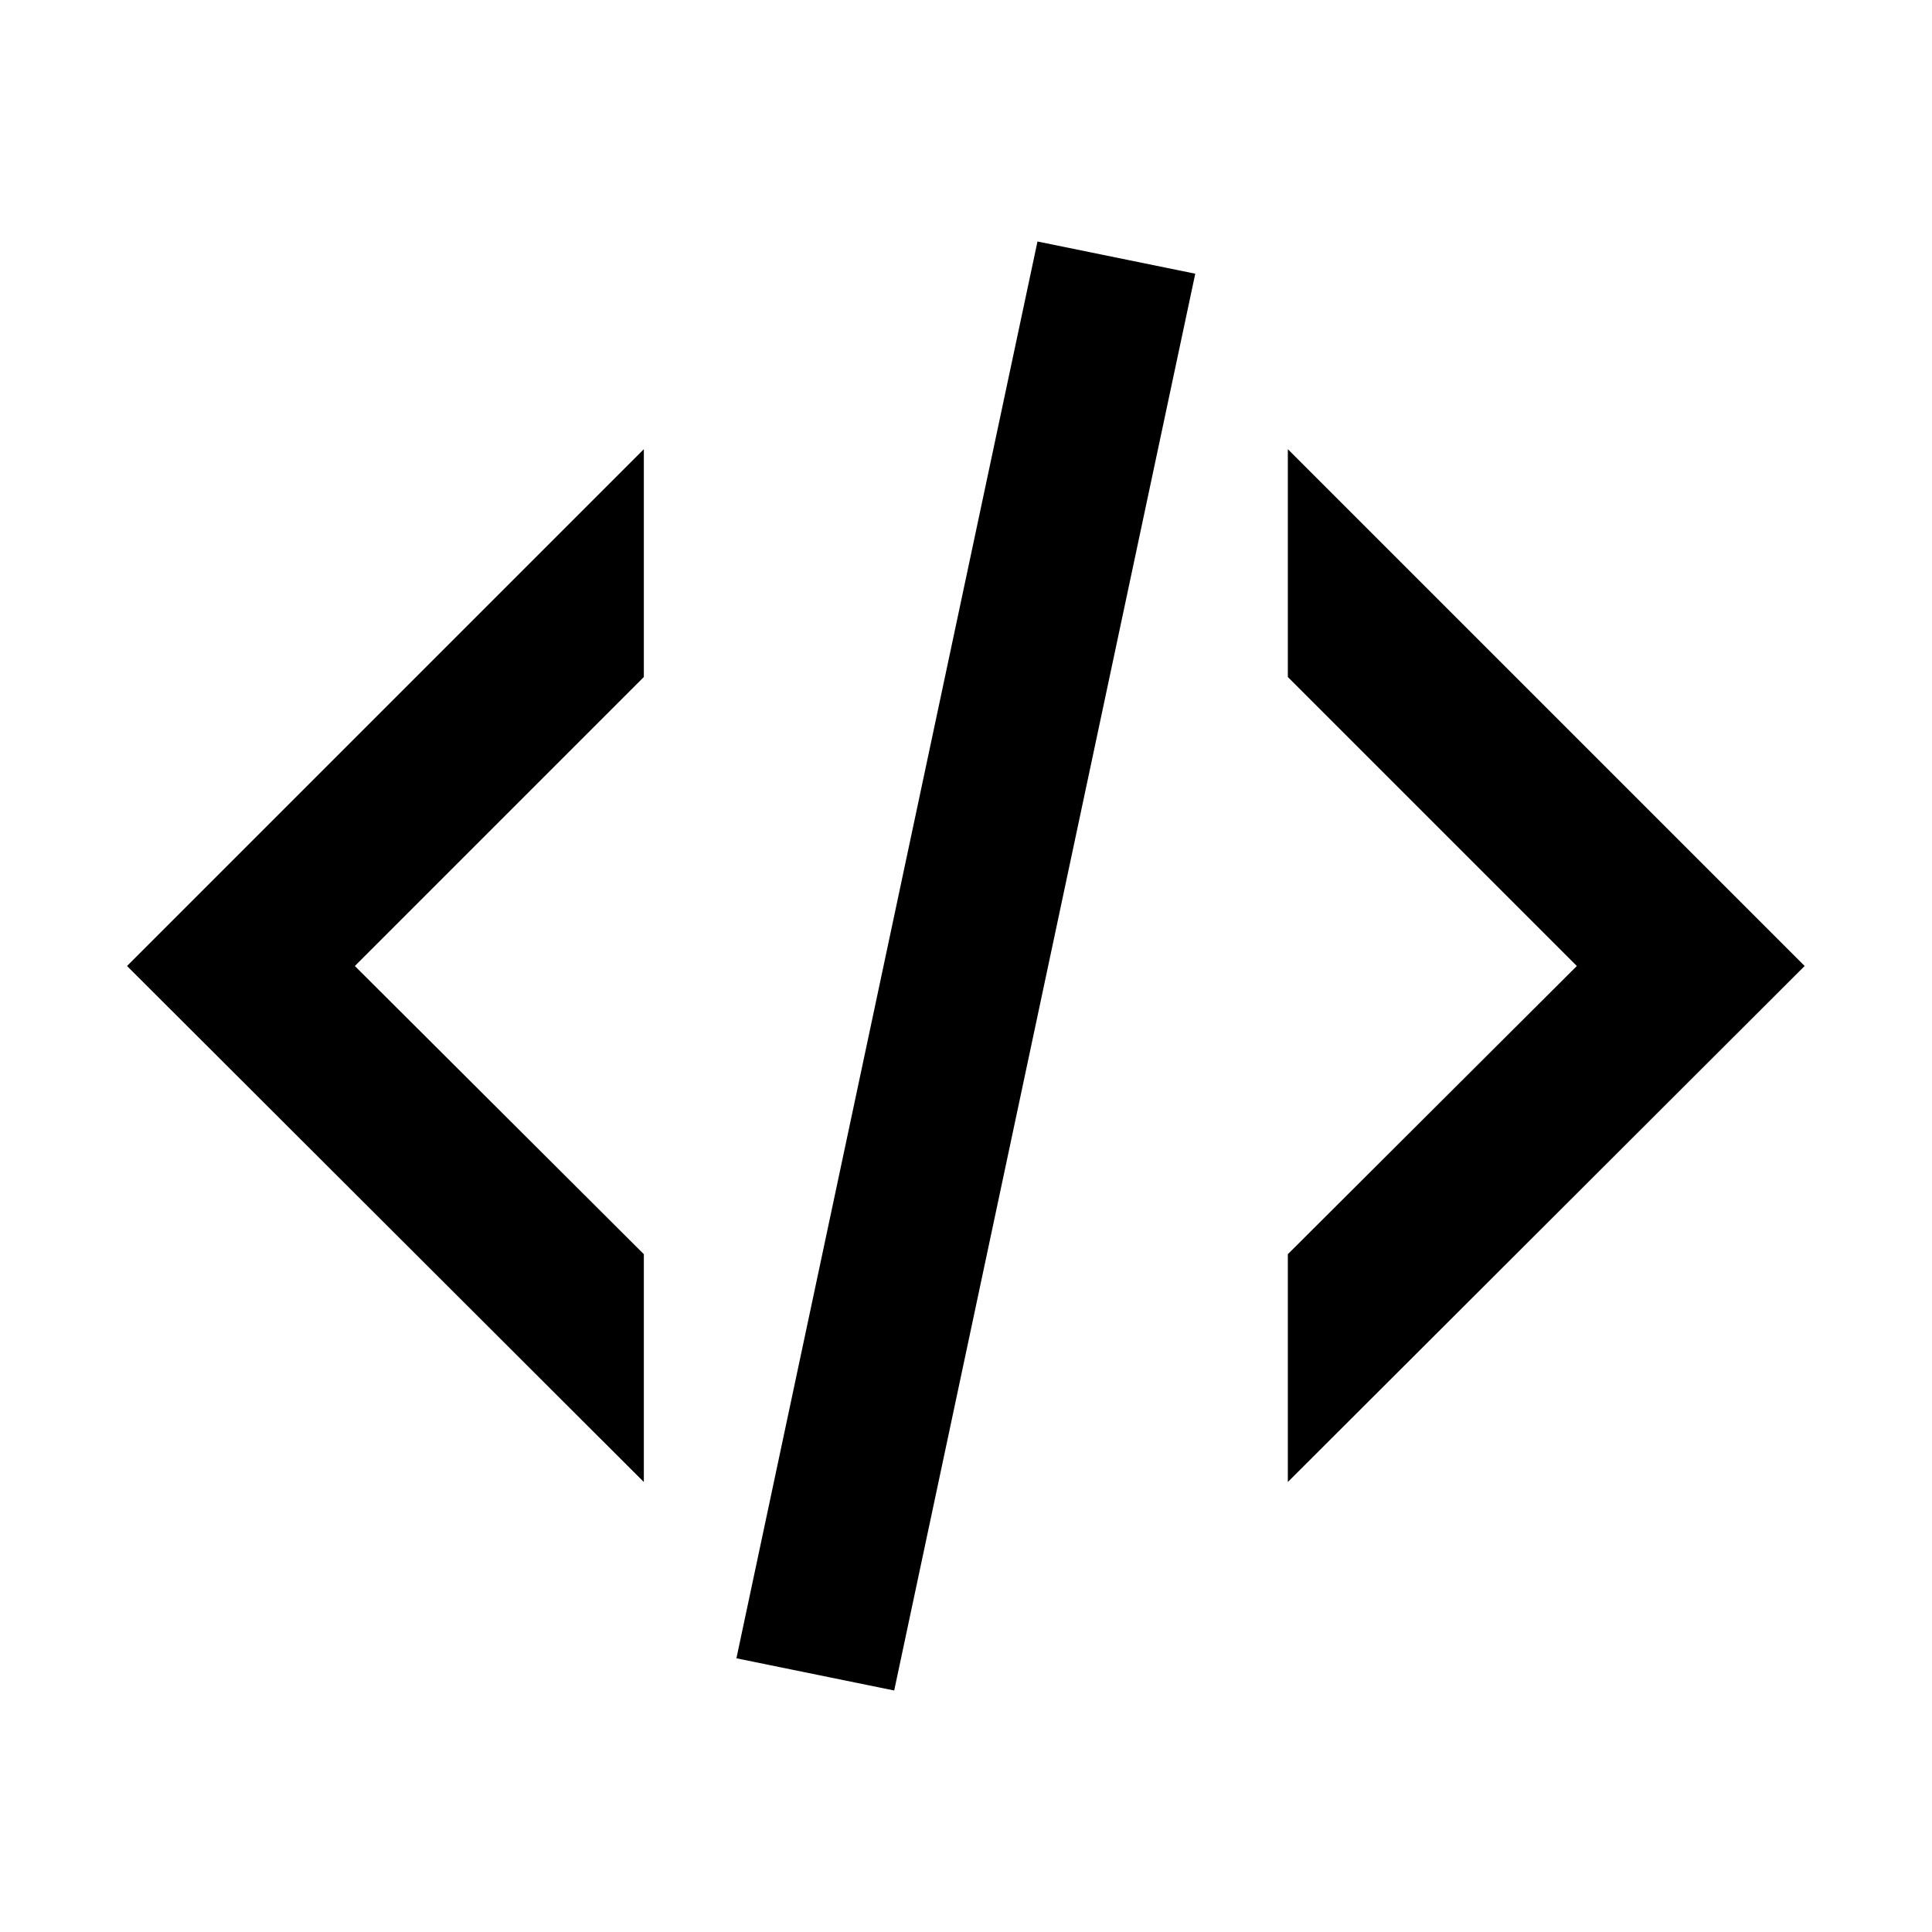
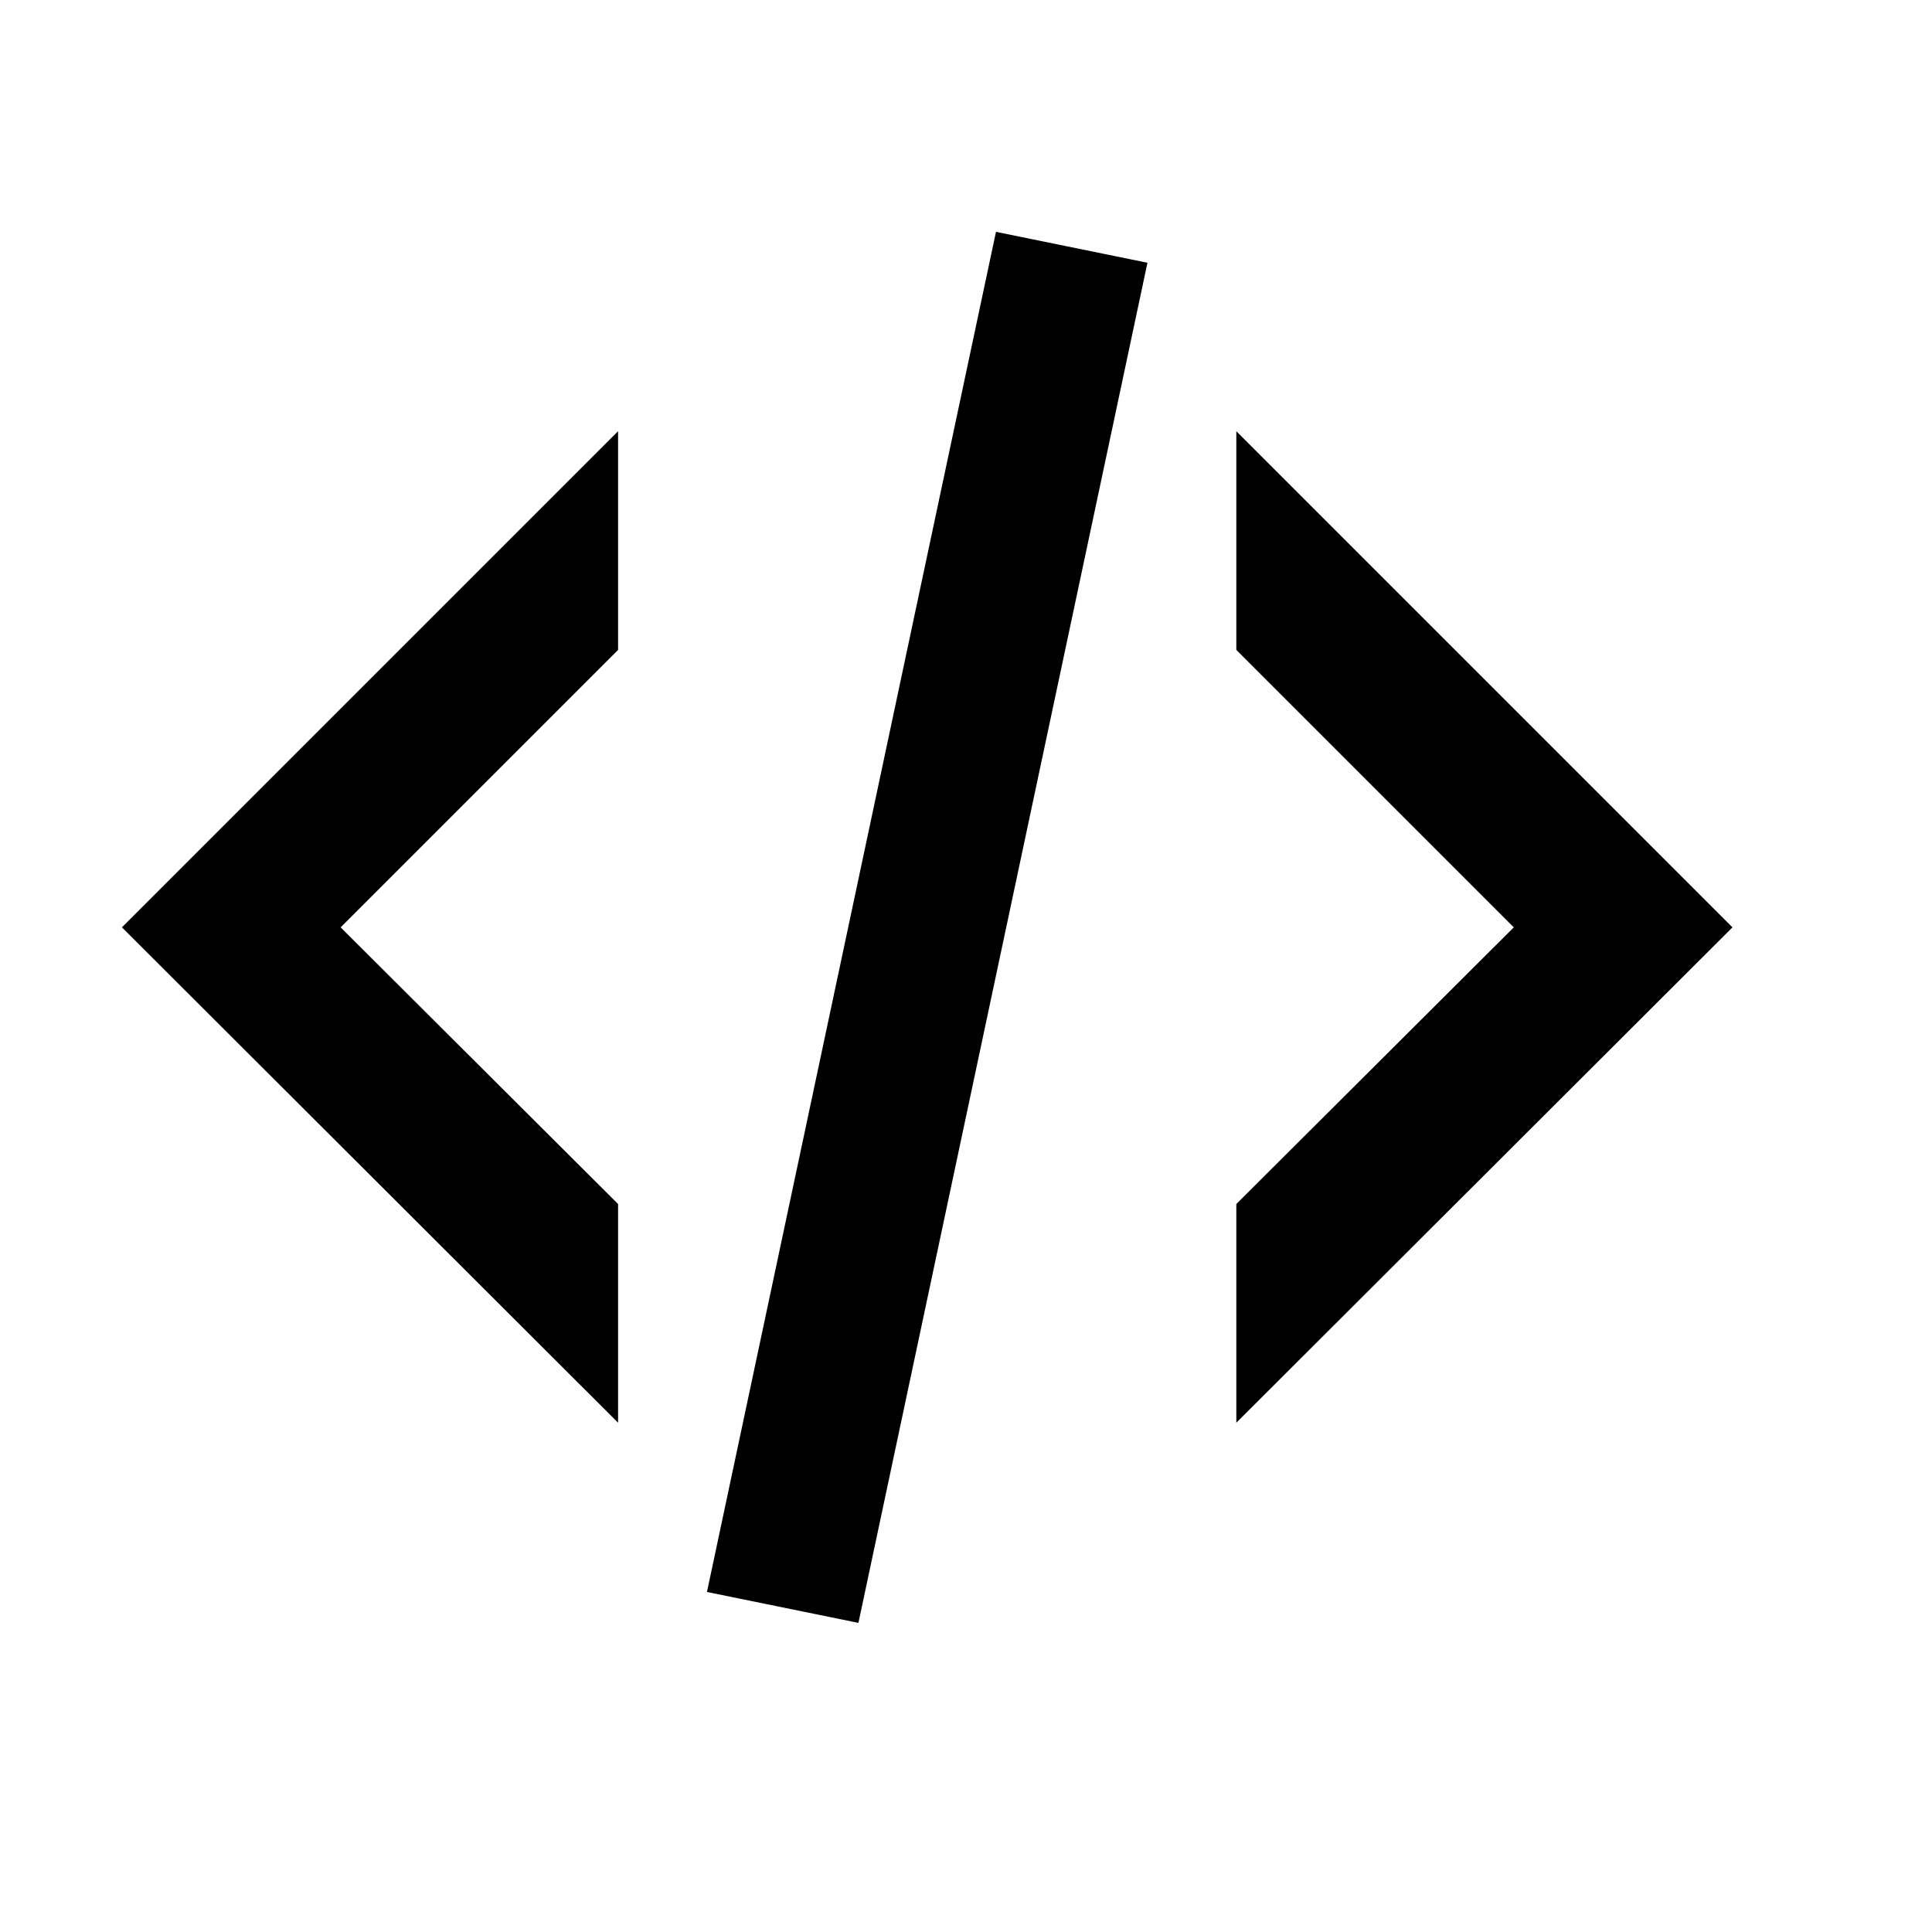
- <svg xmlns="http://www.w3.org/2000/svg" width="24" height="24" viewBox="0 0 24 24" fill="currentColor">
+ <svg xmlns="http://www.w3.org/2000/svg" width="24" height="24" viewBox="0 0 25 25" fill="currentColor">
  <g id="code icon">
    <path id="Vector" d="M12.888 3L14.848 3.4L11.108 21L9.148 20.6L12.888 3ZM19.588 12L15.998 8.41V5.58L22.418 12L15.998 18.41V15.58L19.588 12ZM1.578 12L7.998 5.58V8.41L4.408 12L7.998 15.58V18.41L1.578 12Z" fill="currentColor" />
  </g>
</svg>
